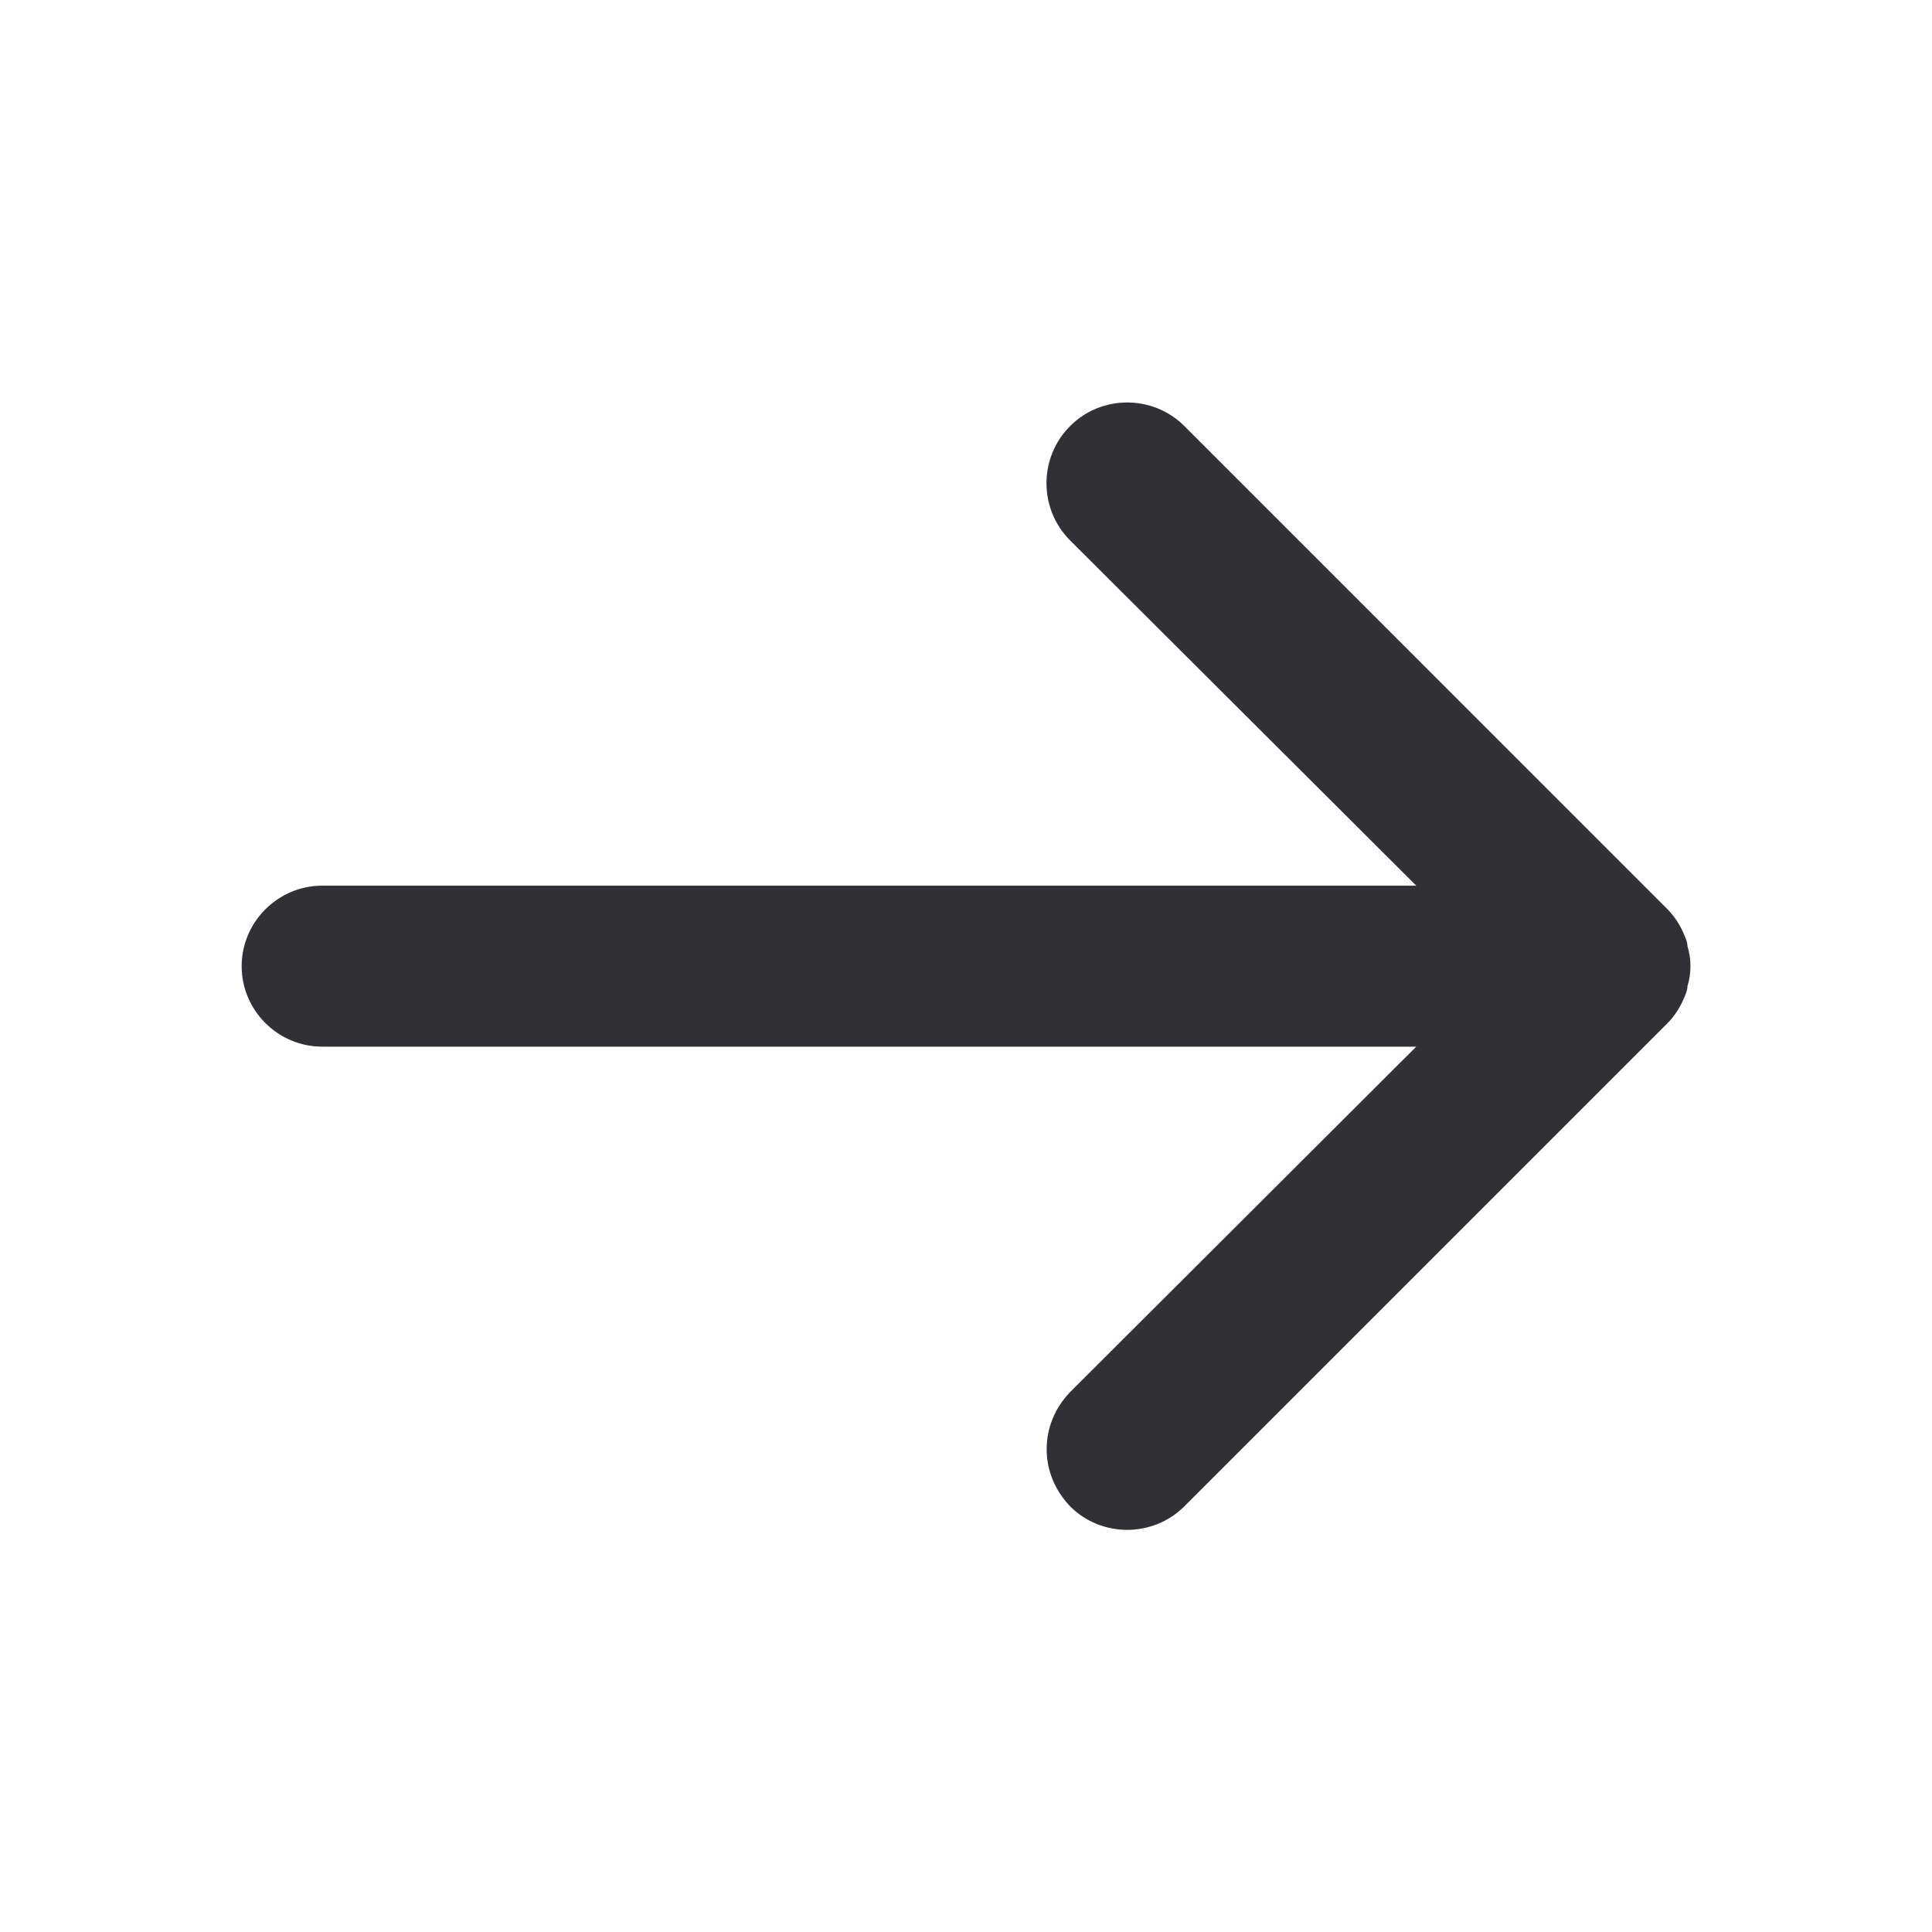
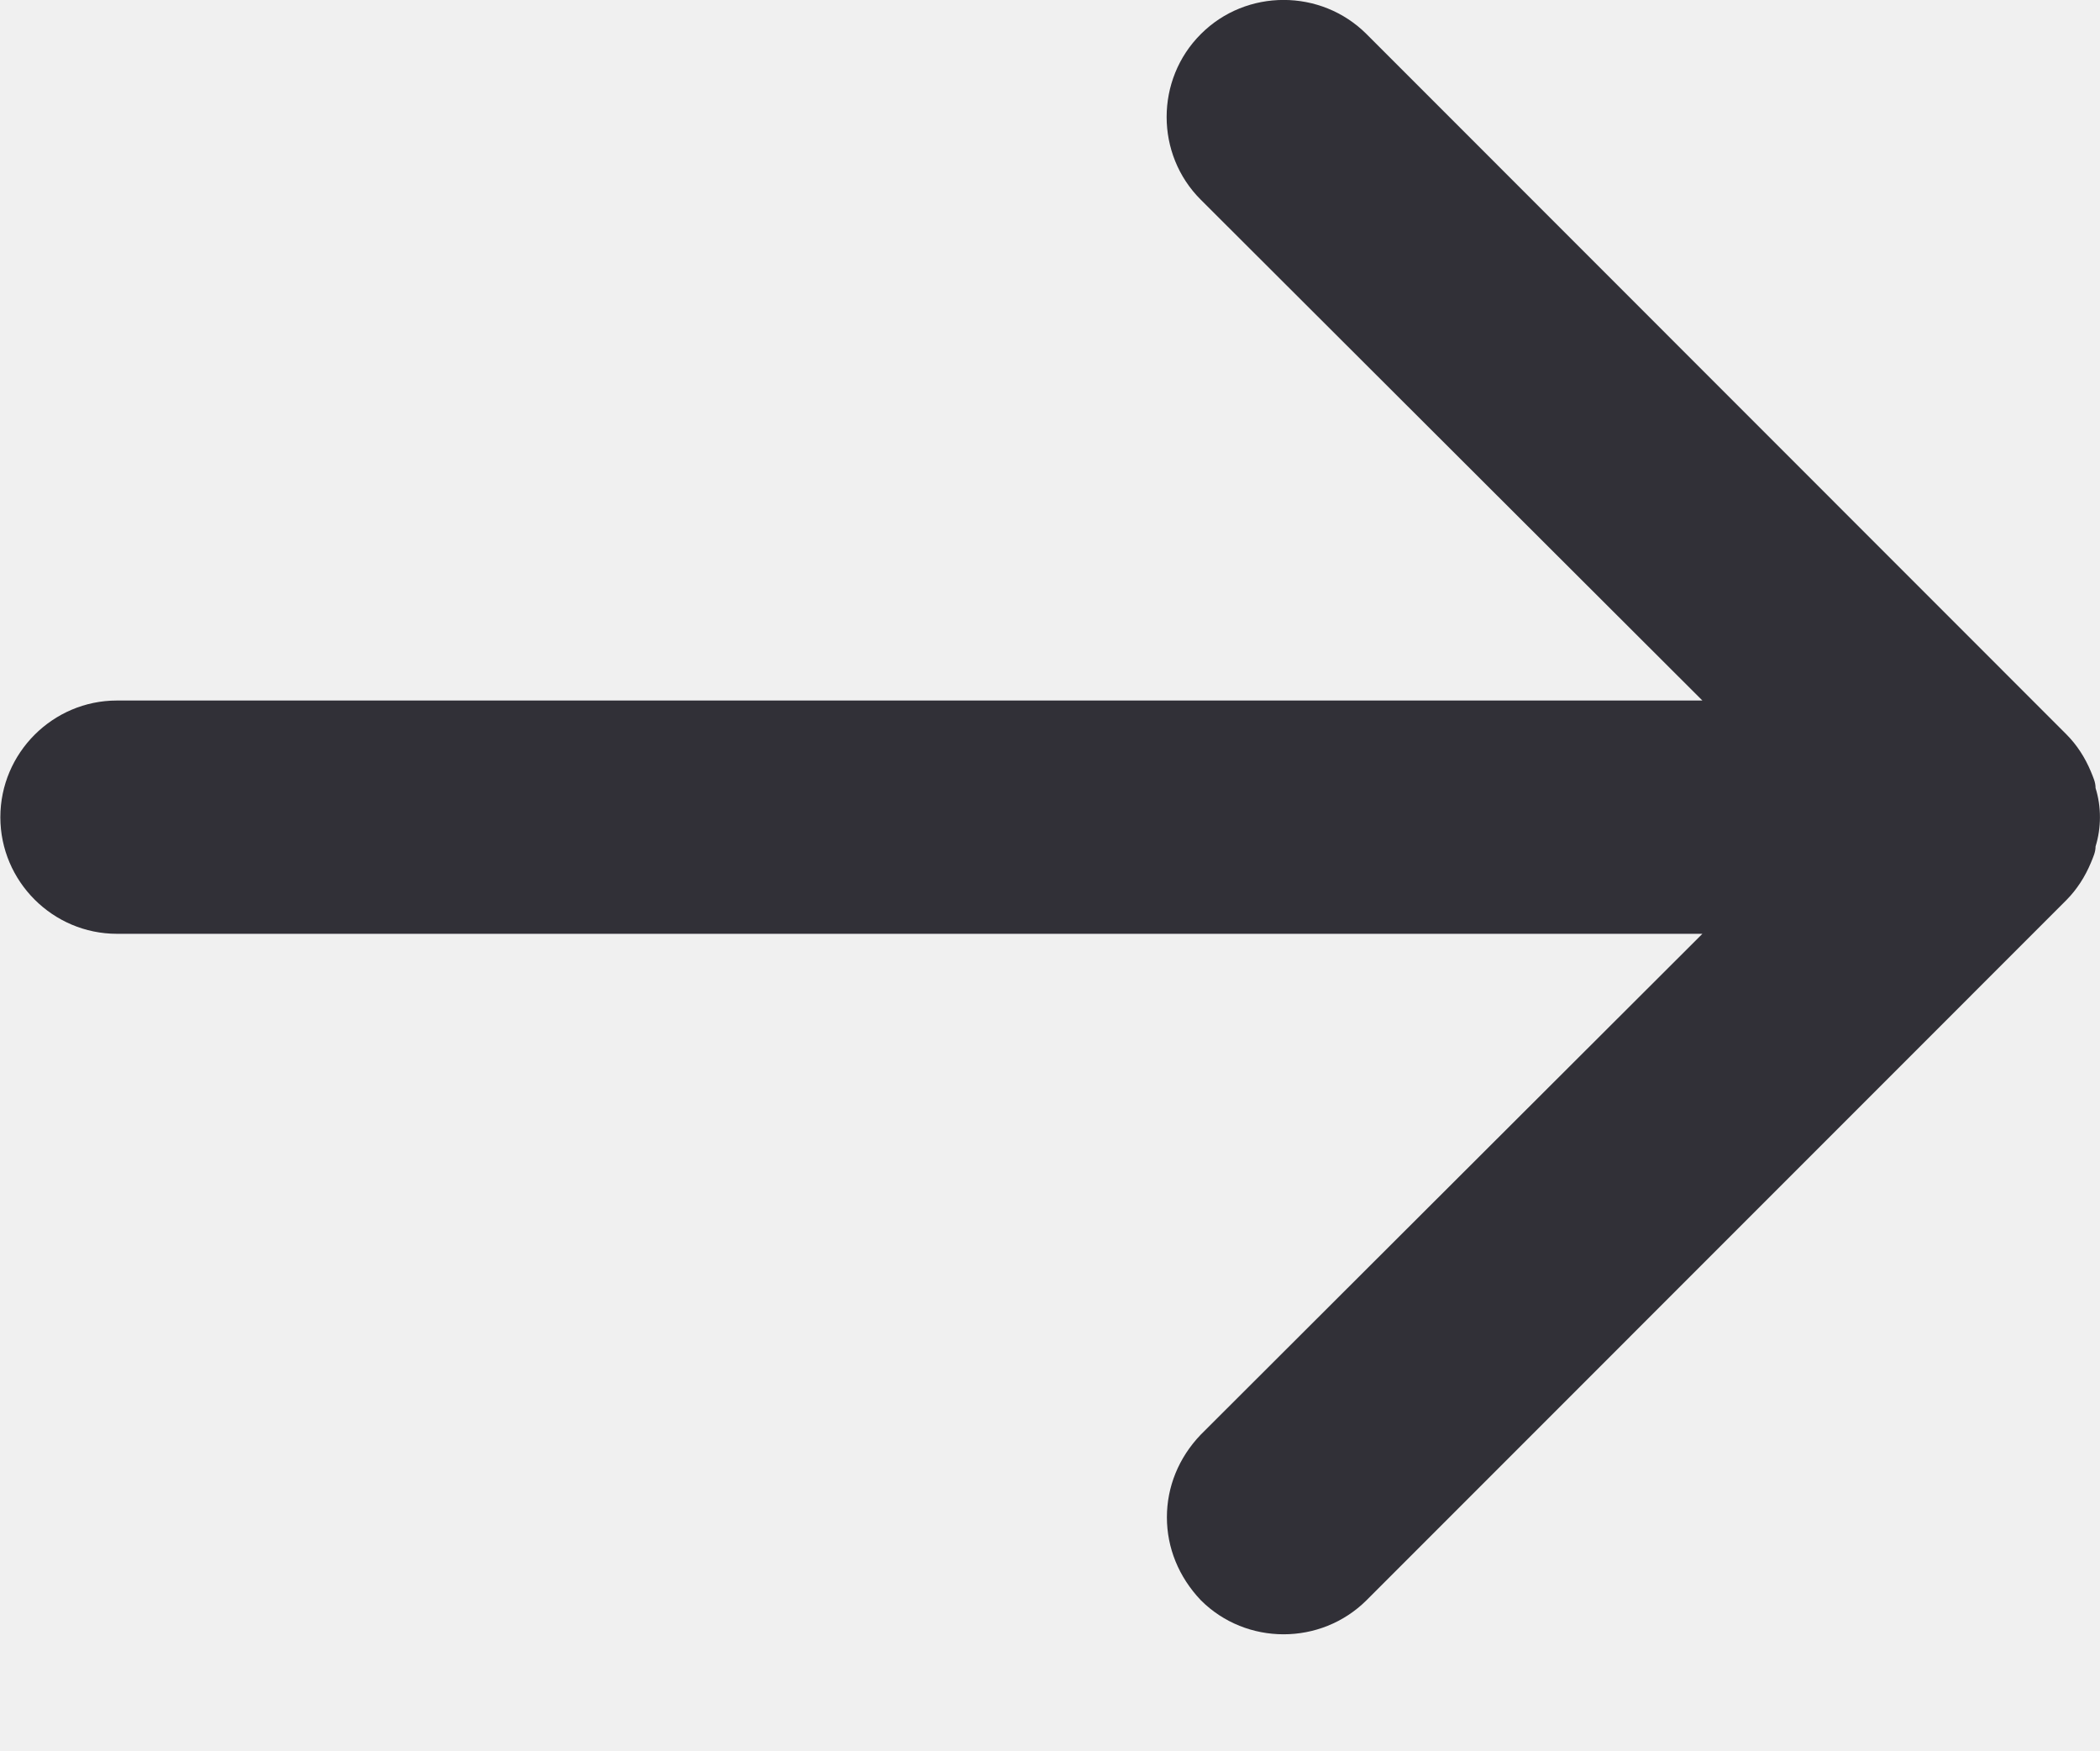
- <svg xmlns="http://www.w3.org/2000/svg" width="24" height="24" viewBox="0 0 24 24" fill="none">
-   <rect width="24" height="24" transform="translate(24) rotate(90)" fill="white" />
-   <path fill-rule="evenodd" clip-rule="evenodd" d="M13.293 18.712C13.102 18.512 13.002 18.262 13.002 18.003C13.002 17.742 13.102 17.492 13.293 17.293L17.593 13.002L4.003 13.002C3.453 13.002 3.002 12.553 3.002 12.002C3.002 11.453 3.453 11.002 4.003 11.002L17.593 11.002L13.293 6.713C12.902 6.322 12.902 5.683 13.293 5.293C13.682 4.902 14.322 4.902 14.713 5.293L20.712 11.293C20.802 11.383 20.872 11.492 20.922 11.613C20.942 11.662 20.962 11.703 20.962 11.752C21.012 11.912 21.012 12.092 20.962 12.252C20.962 12.303 20.942 12.342 20.922 12.393C20.872 12.512 20.802 12.623 20.712 12.713L14.713 18.712C14.322 19.102 13.682 19.102 13.293 18.712Z" fill="#313037" />
+ <svg xmlns="http://www.w3.org/2000/svg" width="18" height="15" viewBox="0 0 18 15" fill="none">
+   <path fill-rule="evenodd" clip-rule="evenodd" d="M10.293 13.713C10.102 13.512 10.002 13.262 10.002 13.002C10.002 12.742 10.102 12.492 10.293 12.293L14.592 8.002L1.002 8.002C0.453 8.002 0.003 7.553 0.003 7.003C0.003 6.452 0.453 6.003 1.002 6.003L14.592 6.003L10.293 1.712C9.902 1.323 9.902 0.682 10.293 0.292C10.682 -0.098 11.322 -0.098 11.713 0.292L17.712 6.293C17.802 6.383 17.872 6.492 17.922 6.612C17.942 6.662 17.962 6.702 17.962 6.753C18.012 6.912 18.012 7.093 17.962 7.253C17.962 7.303 17.942 7.343 17.922 7.393C17.872 7.513 17.802 7.622 17.712 7.713L11.713 13.713C11.322 14.102 10.682 14.102 10.293 13.713" fill="#313037" />
</svg>
